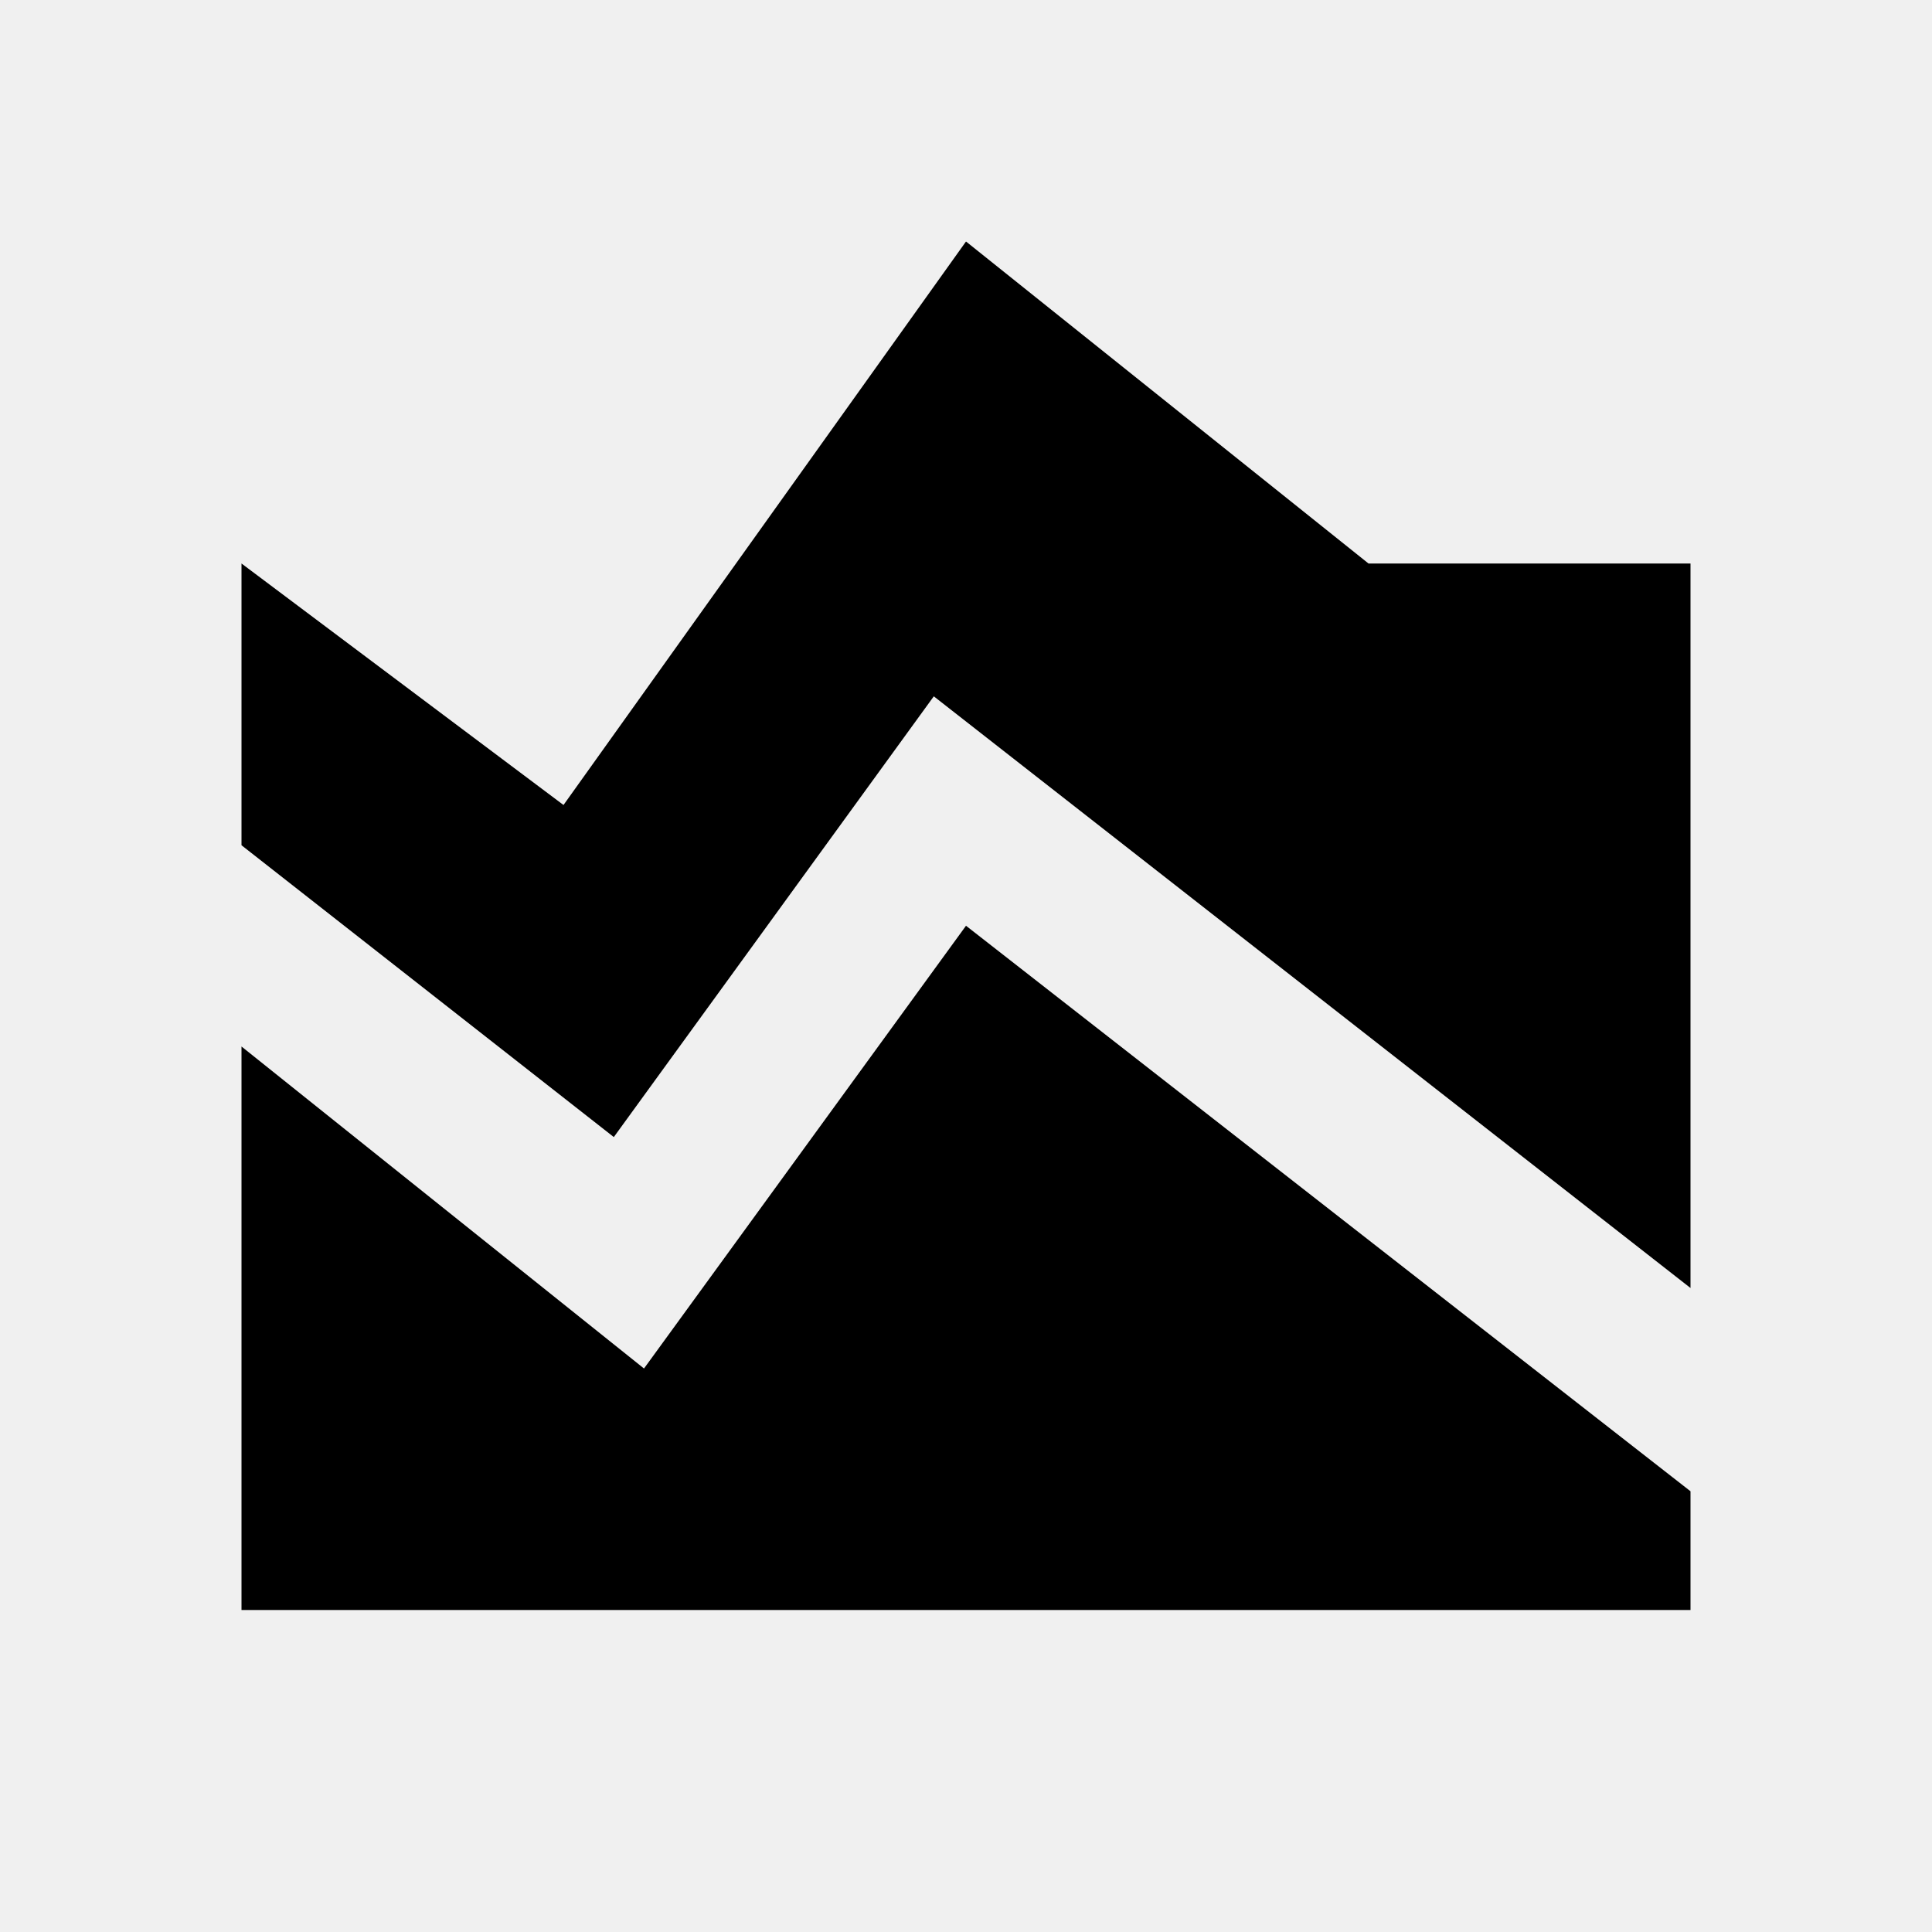
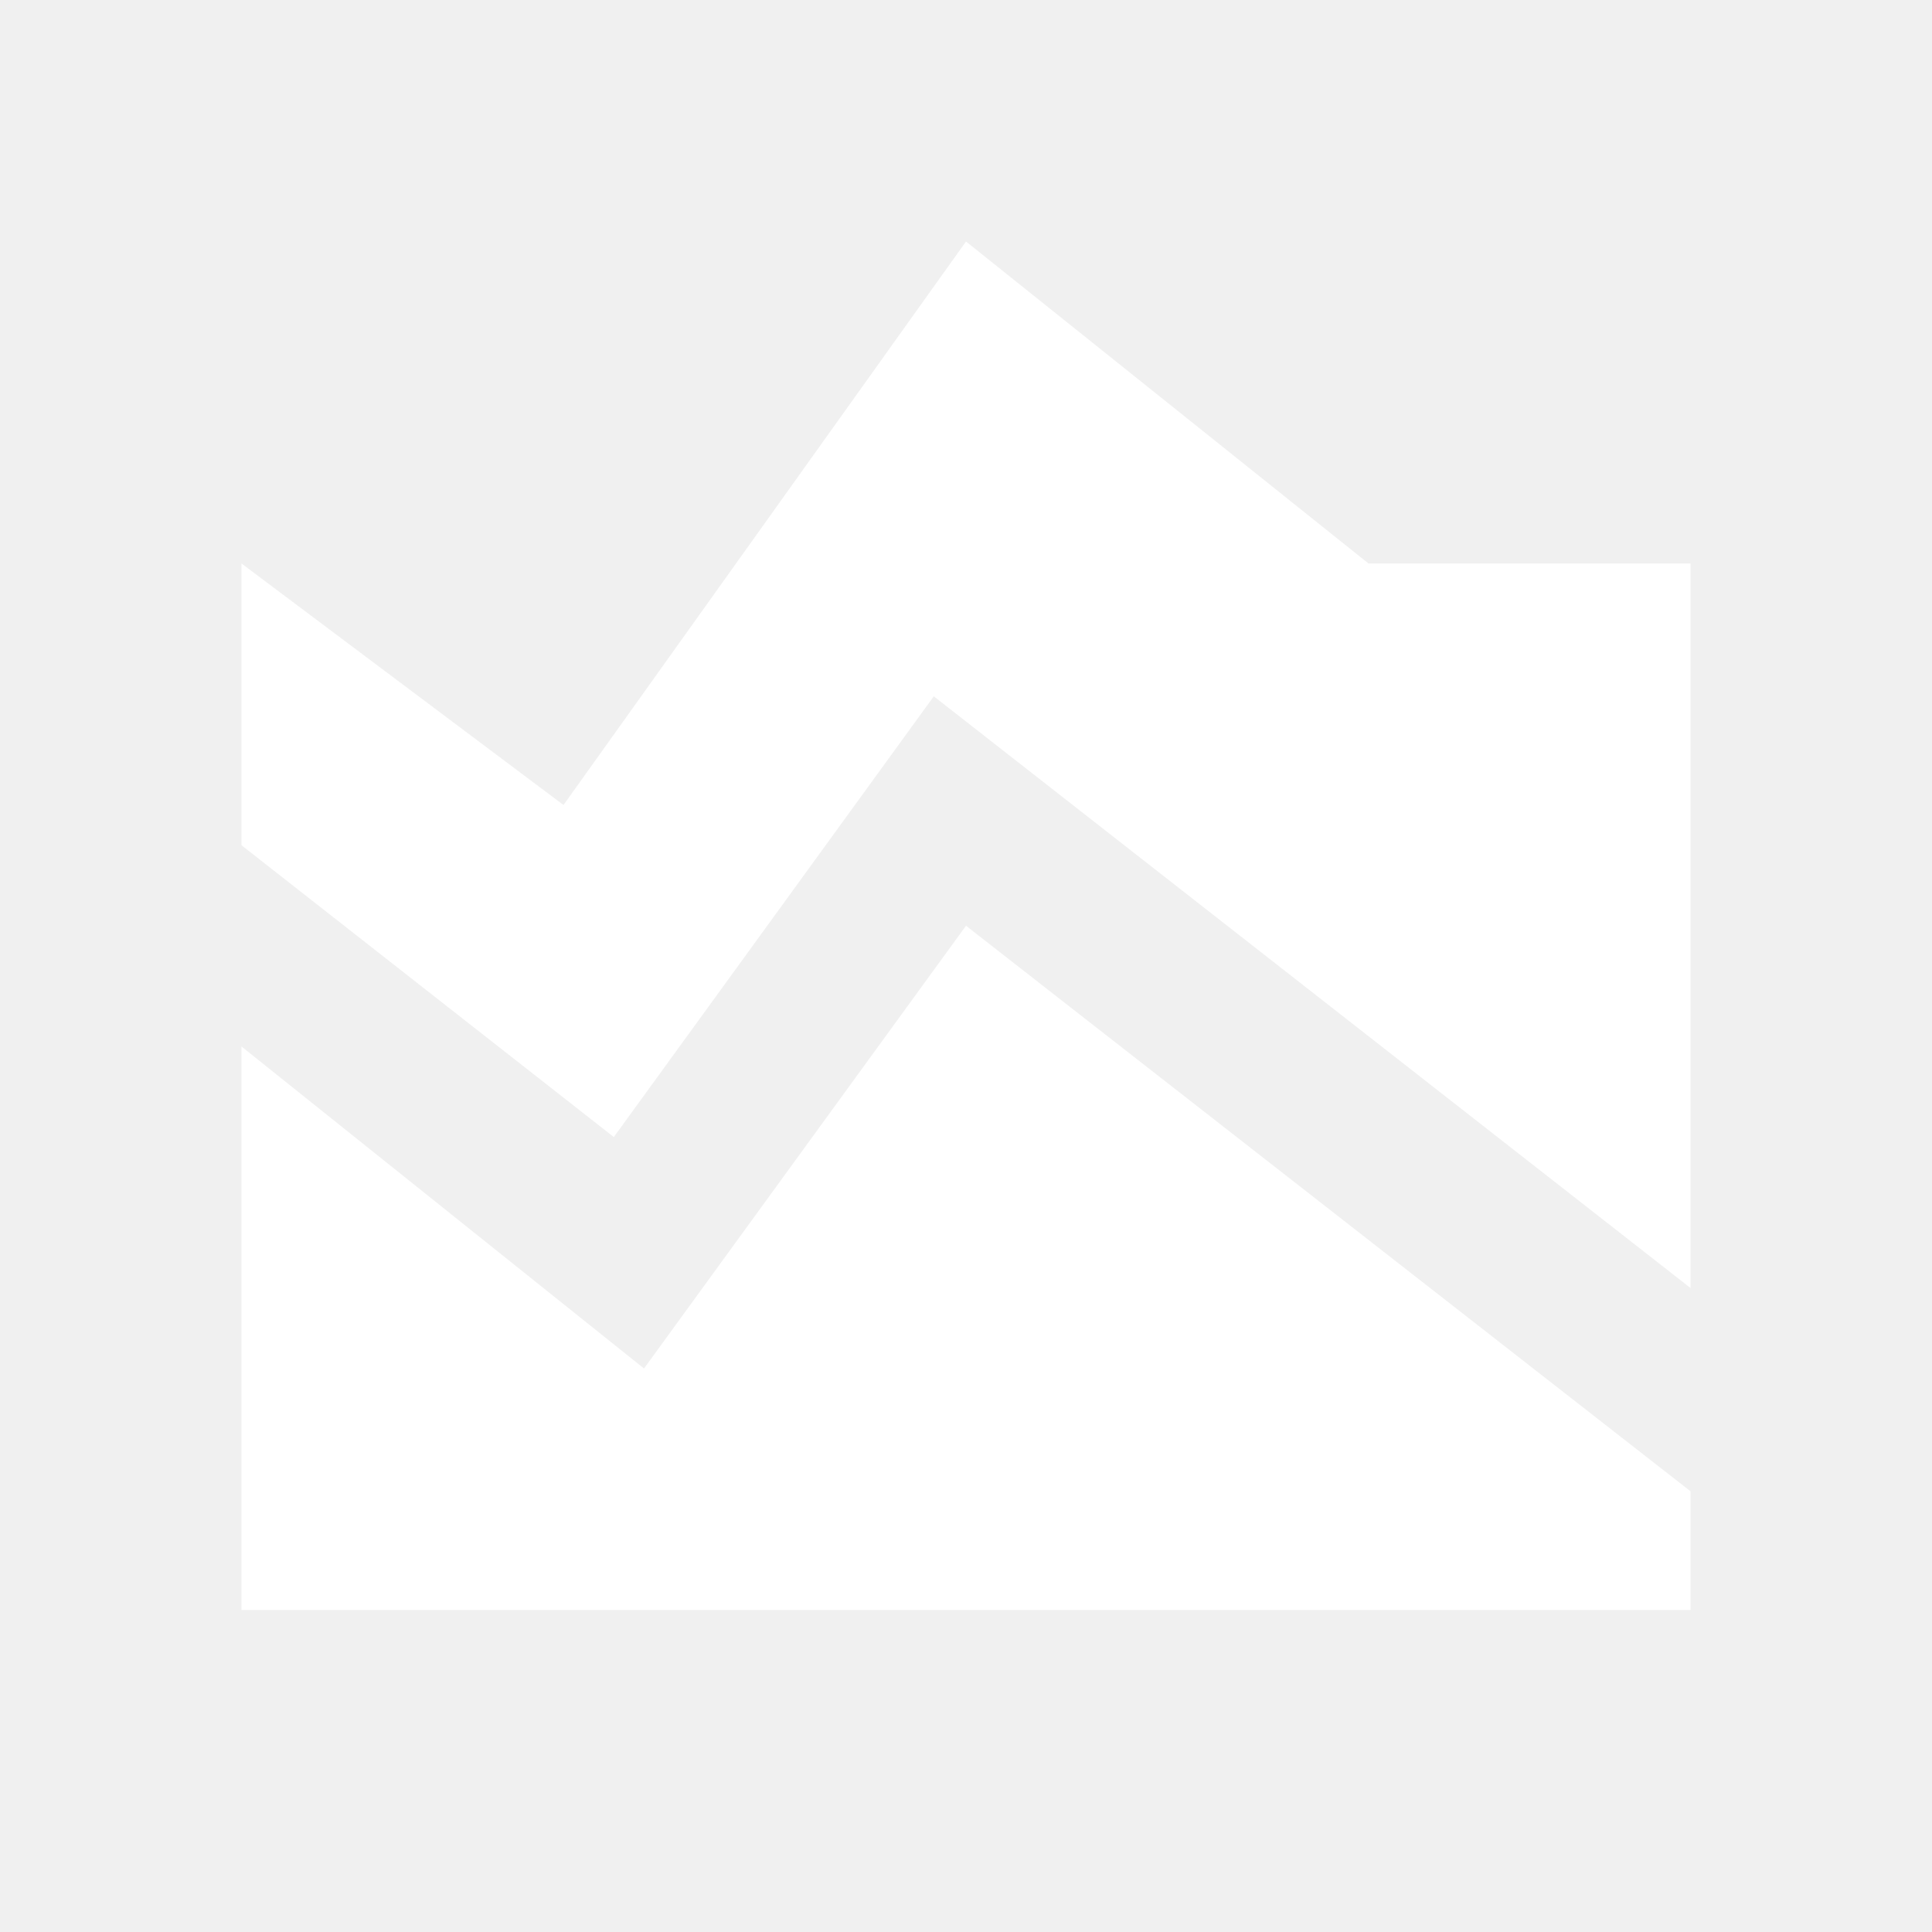
- <svg xmlns="http://www.w3.org/2000/svg" height="24" viewBox="0 -960 960 960" width="24">
+ <svg xmlns="http://www.w3.org/2000/svg" fill="#FFF" height="24" viewBox="0 -960 960 960" width="24">
  <path d="M840-320 464-614 305-395 120-540v-140l160 120 200-280 200 160h160v360ZM120-160v-280l200 160 160-220 360 281v59H120Z" />
</svg>
